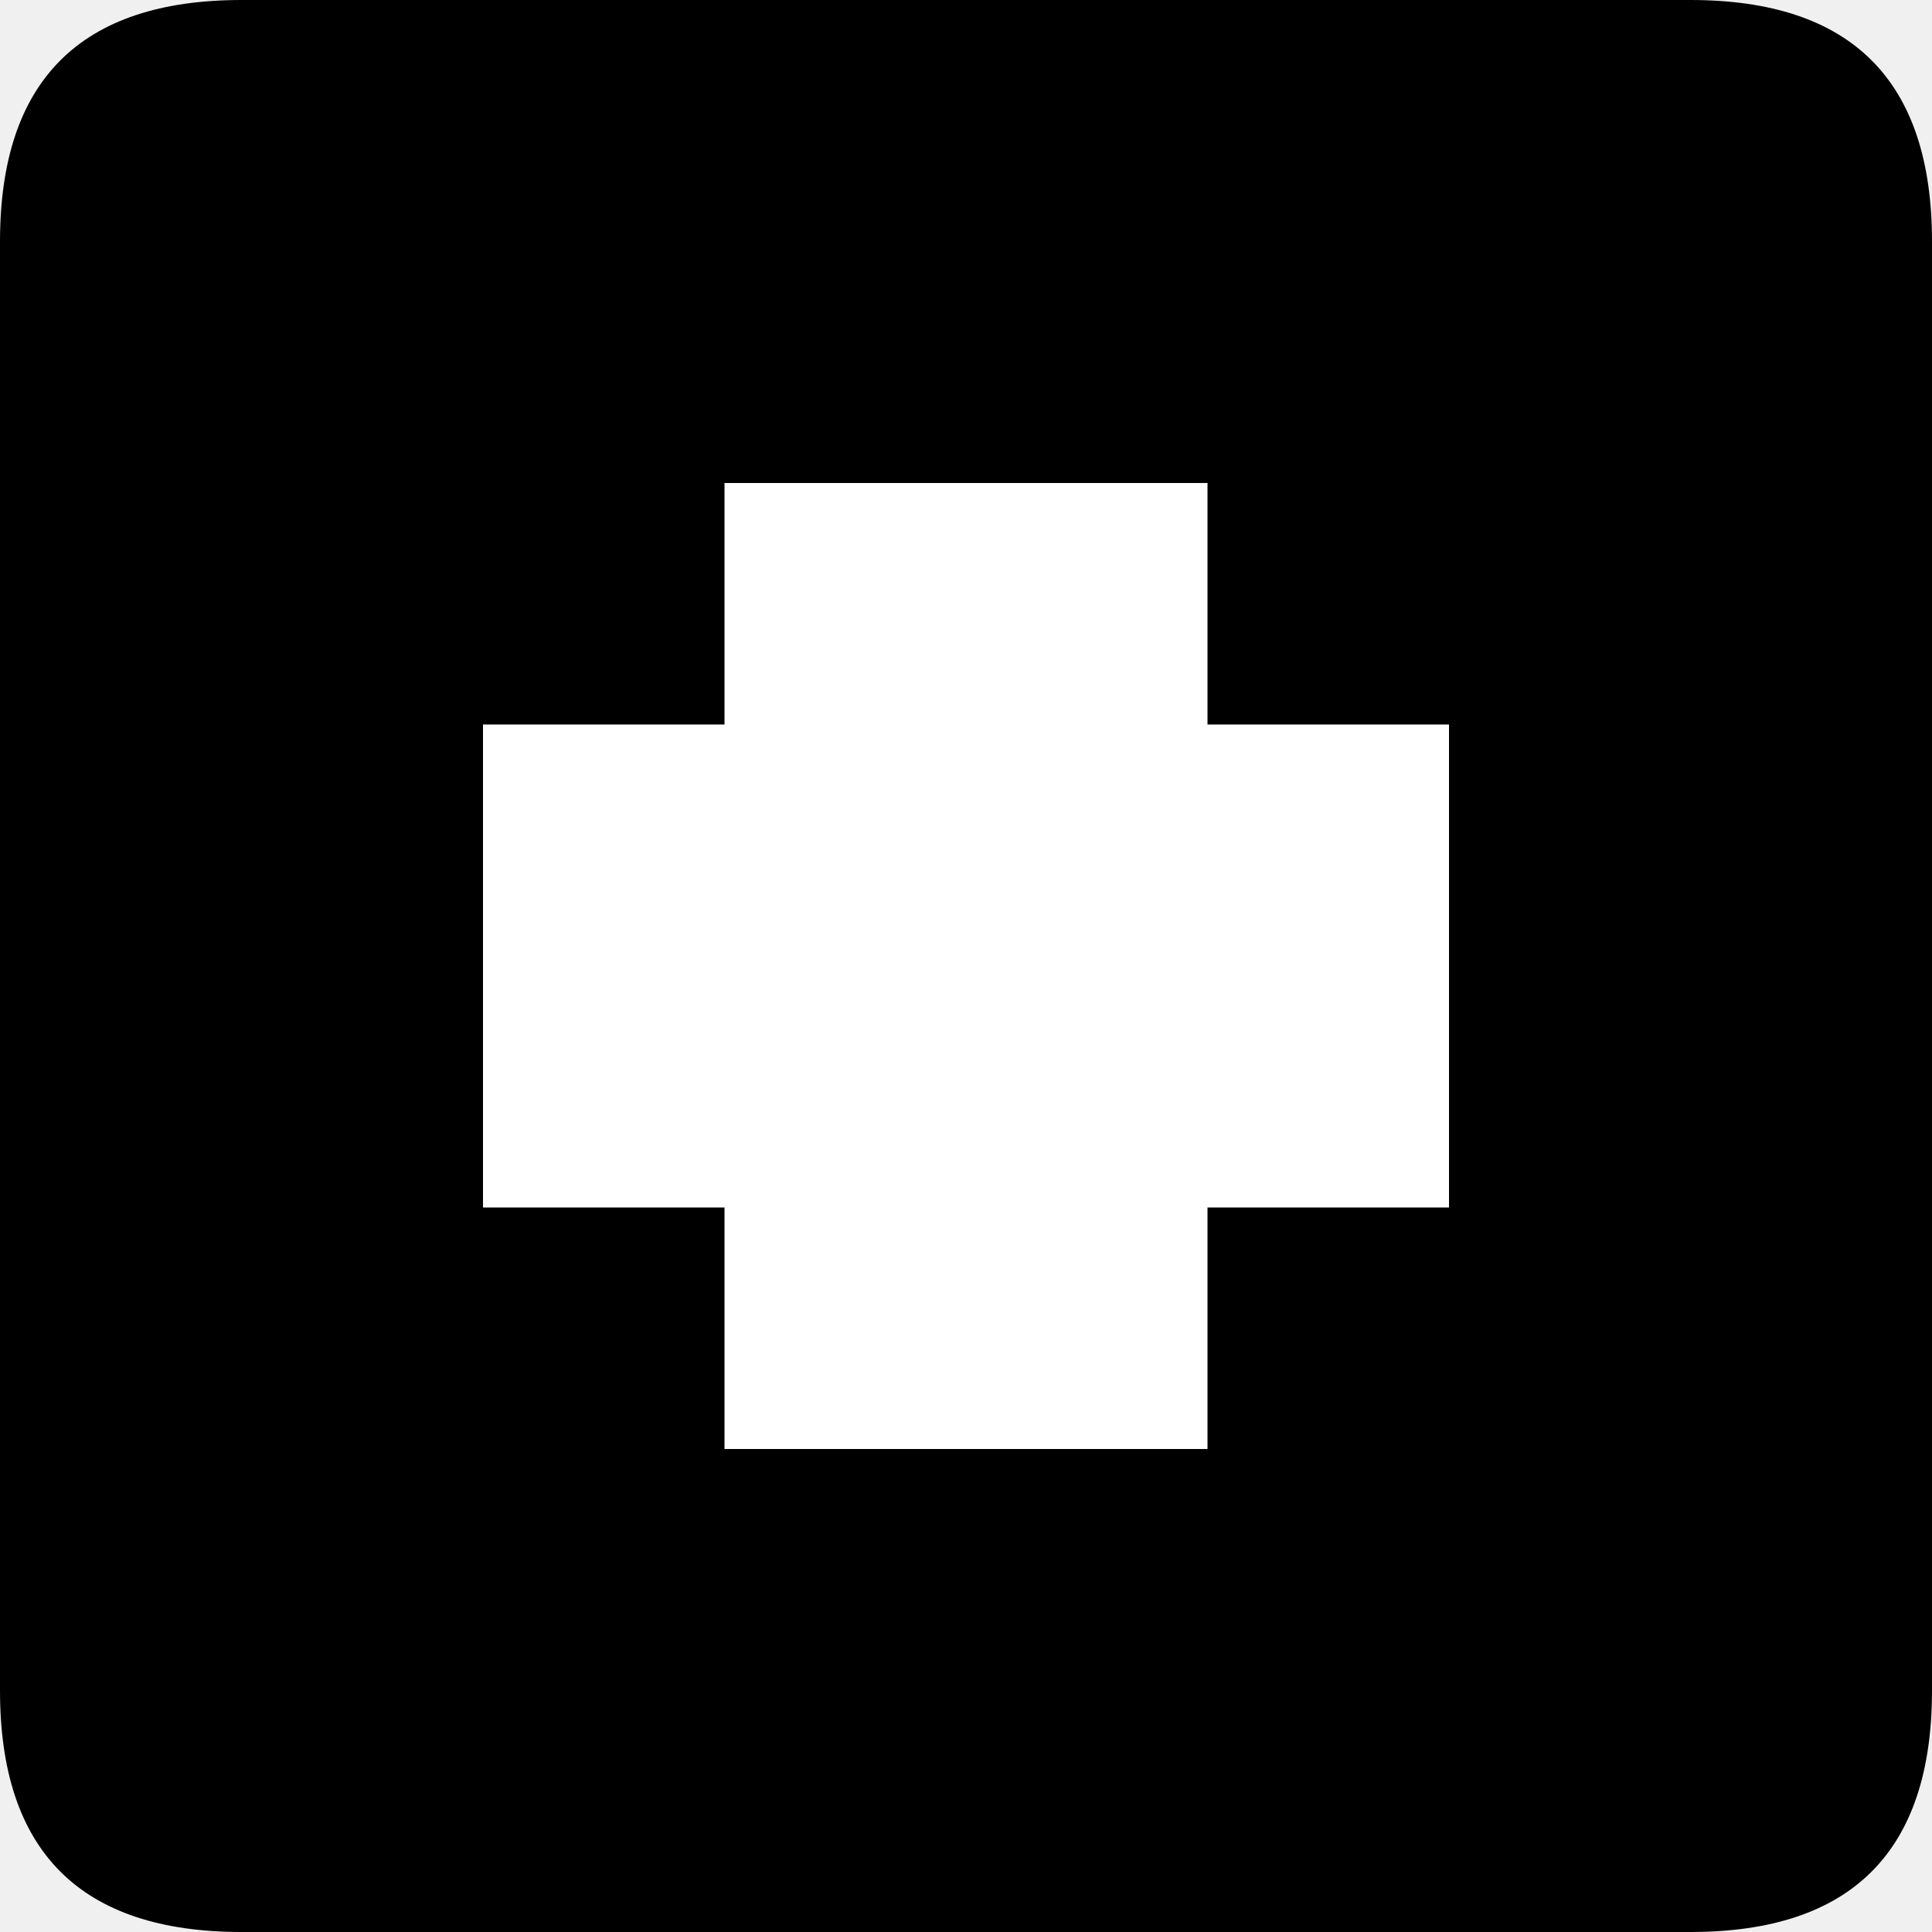
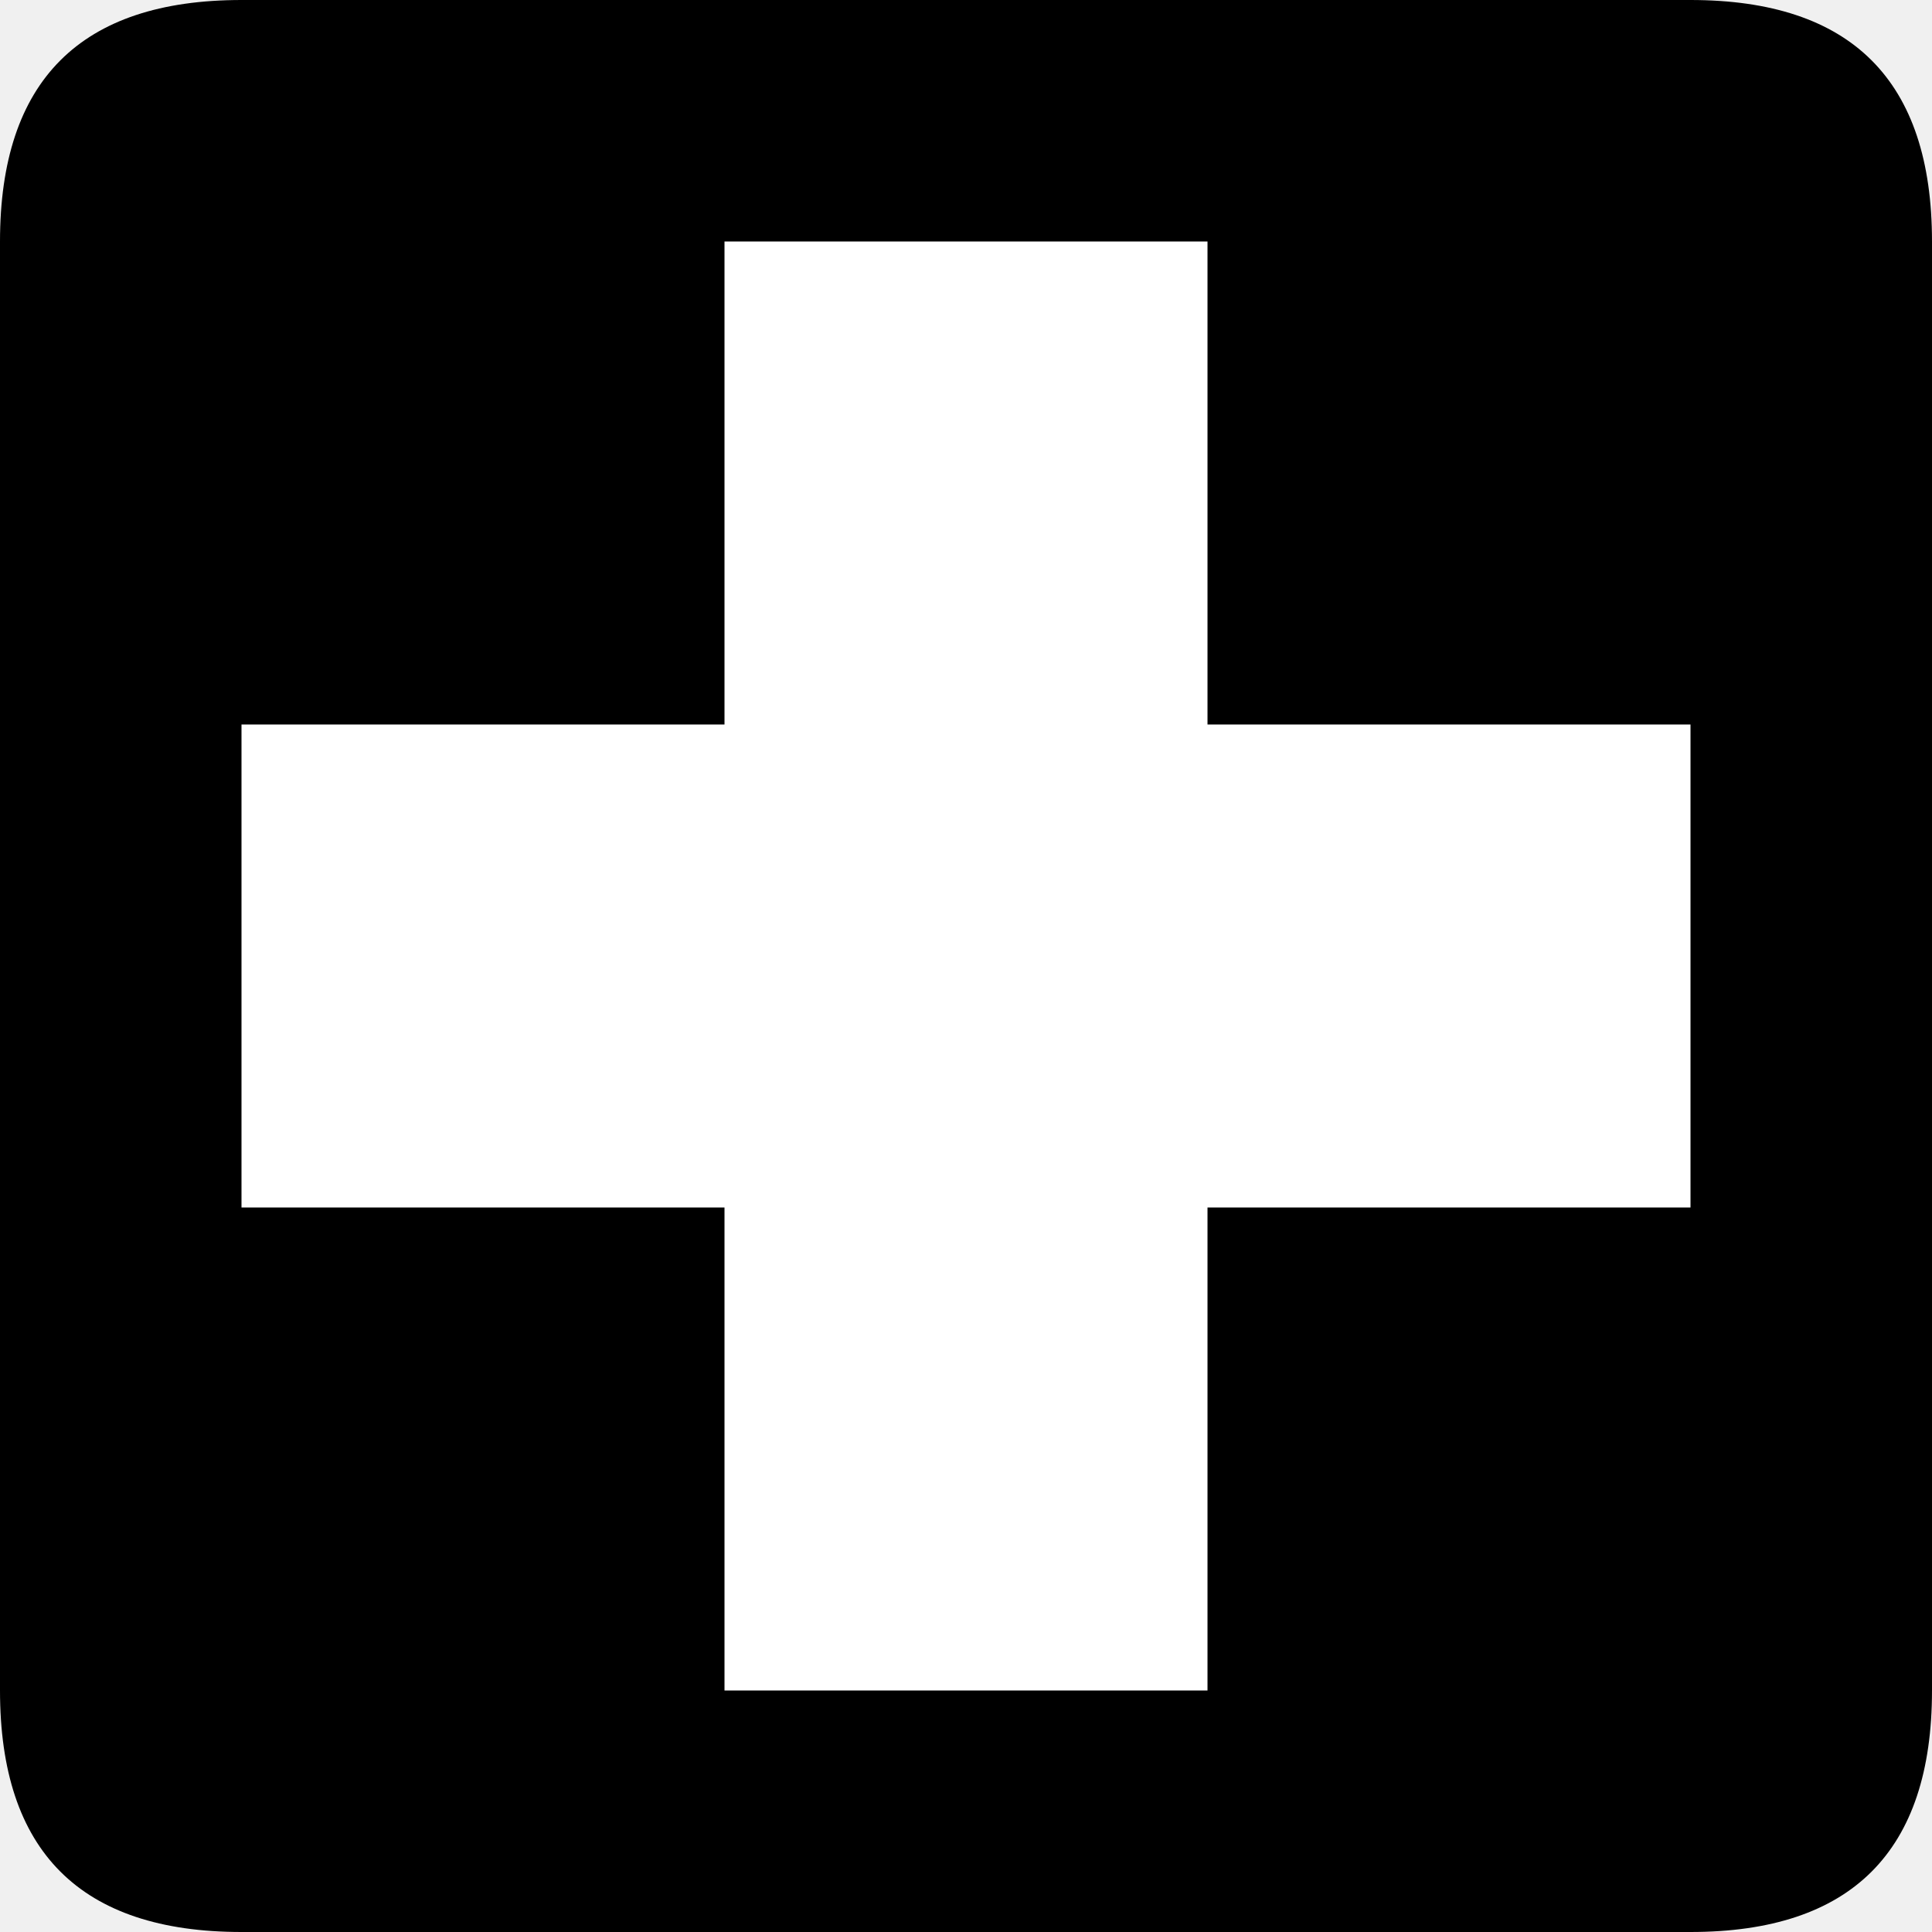
- <svg xlmns="http://www.w3.org/2000/svg" width="100" height="100" viewBox="0 0 100 100" version="1.1">
+ <svg xmlns="http://www.w3.org/2000/svg" width="500" height="500" viewBox="0 0 100 100" version="1.1">
  <path d="M 12.5, 0              L 87.5, 0              Q 100, 0 100, 12.5              L 100, 87.5              Q 100, 100 87.5, 100              L 12.5, 100              Q 0, 100 0, 87.5              L 0, 12.5              Q 0, 0 12.5, 0              Z" fill="black" />
-   <path d="M 37.5, 25              L 62.5, 25              L 62.5, 37.5              L 75, 37.5              L 75, 62.5              L 62.5, 62.5              L 62.5, 75              L 37.5, 75              L 37.5, 62.5              L 25, 62.5              L 25, 37.5              L 37.5, 37.5              Z" fill="white" />
+   <polygon points="37.5,37.5 37.5,12.5 62.5,12.5 62.5,37.5 87.5,37.5 87.5,62.5 62.5,62.5 62.5,87.5 37.5,87.5 37.5,62.5 12.5,62.5 12.5,37.5" fill="white" />
</svg>
